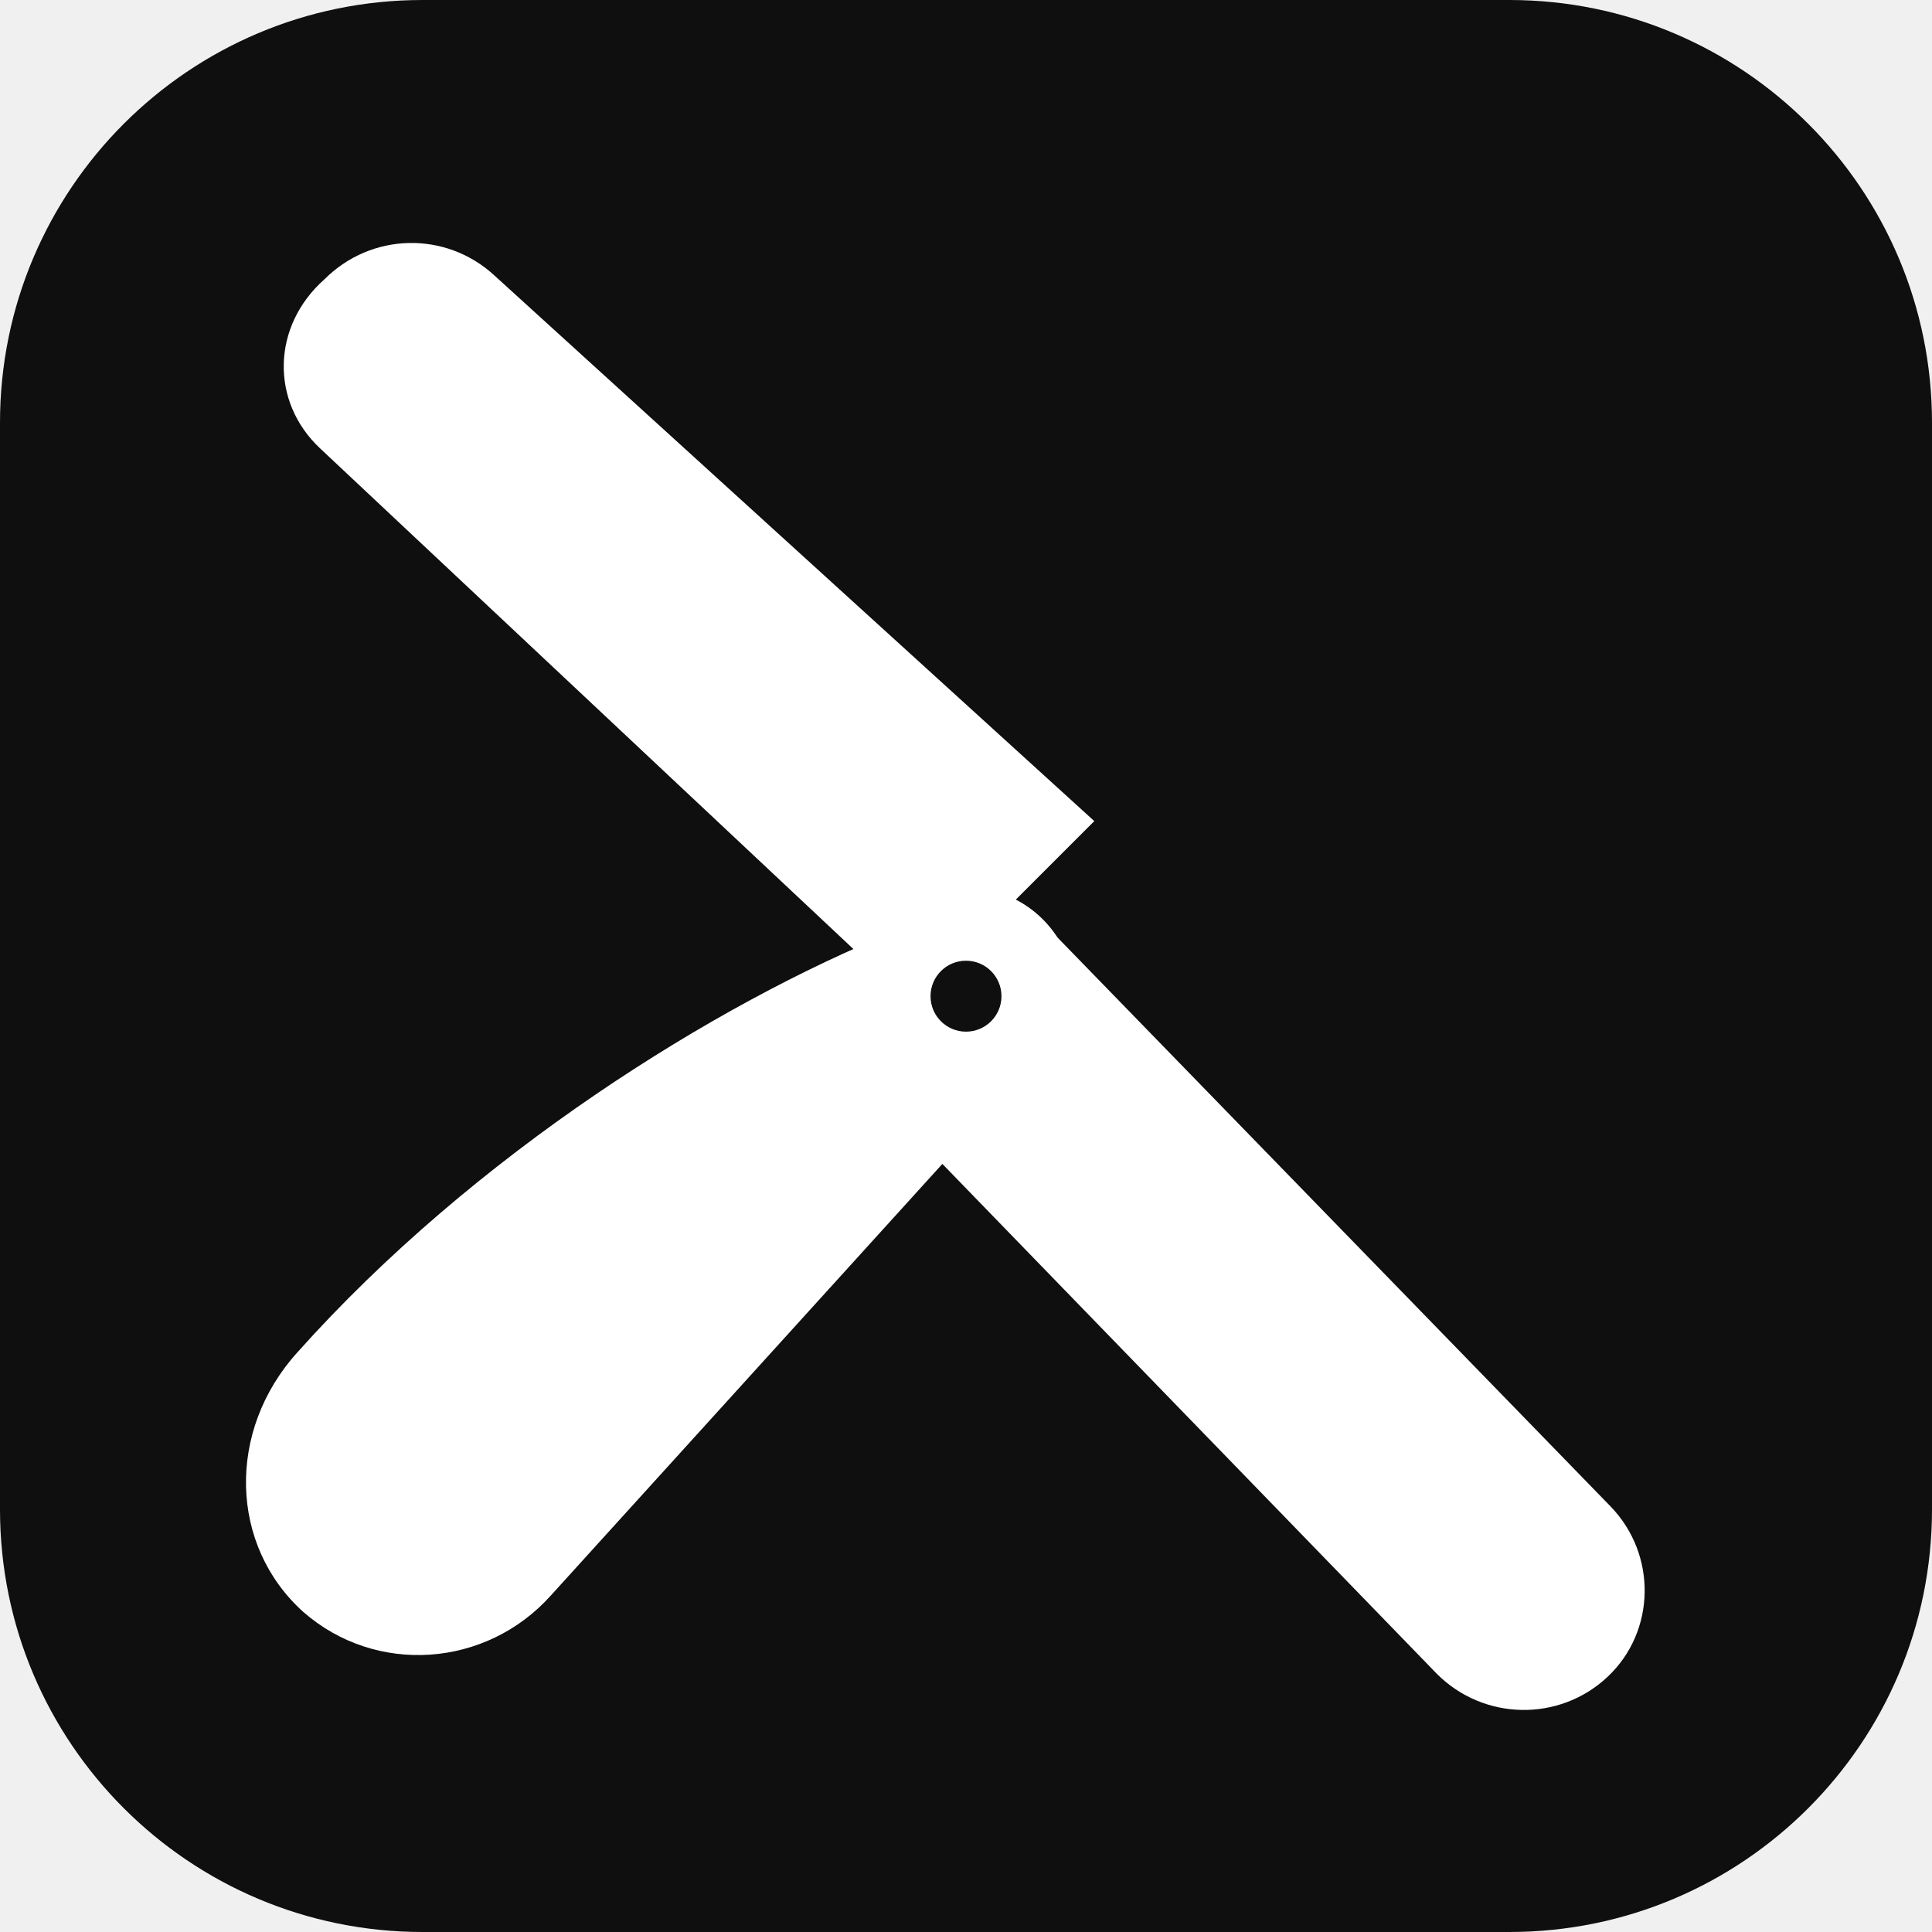
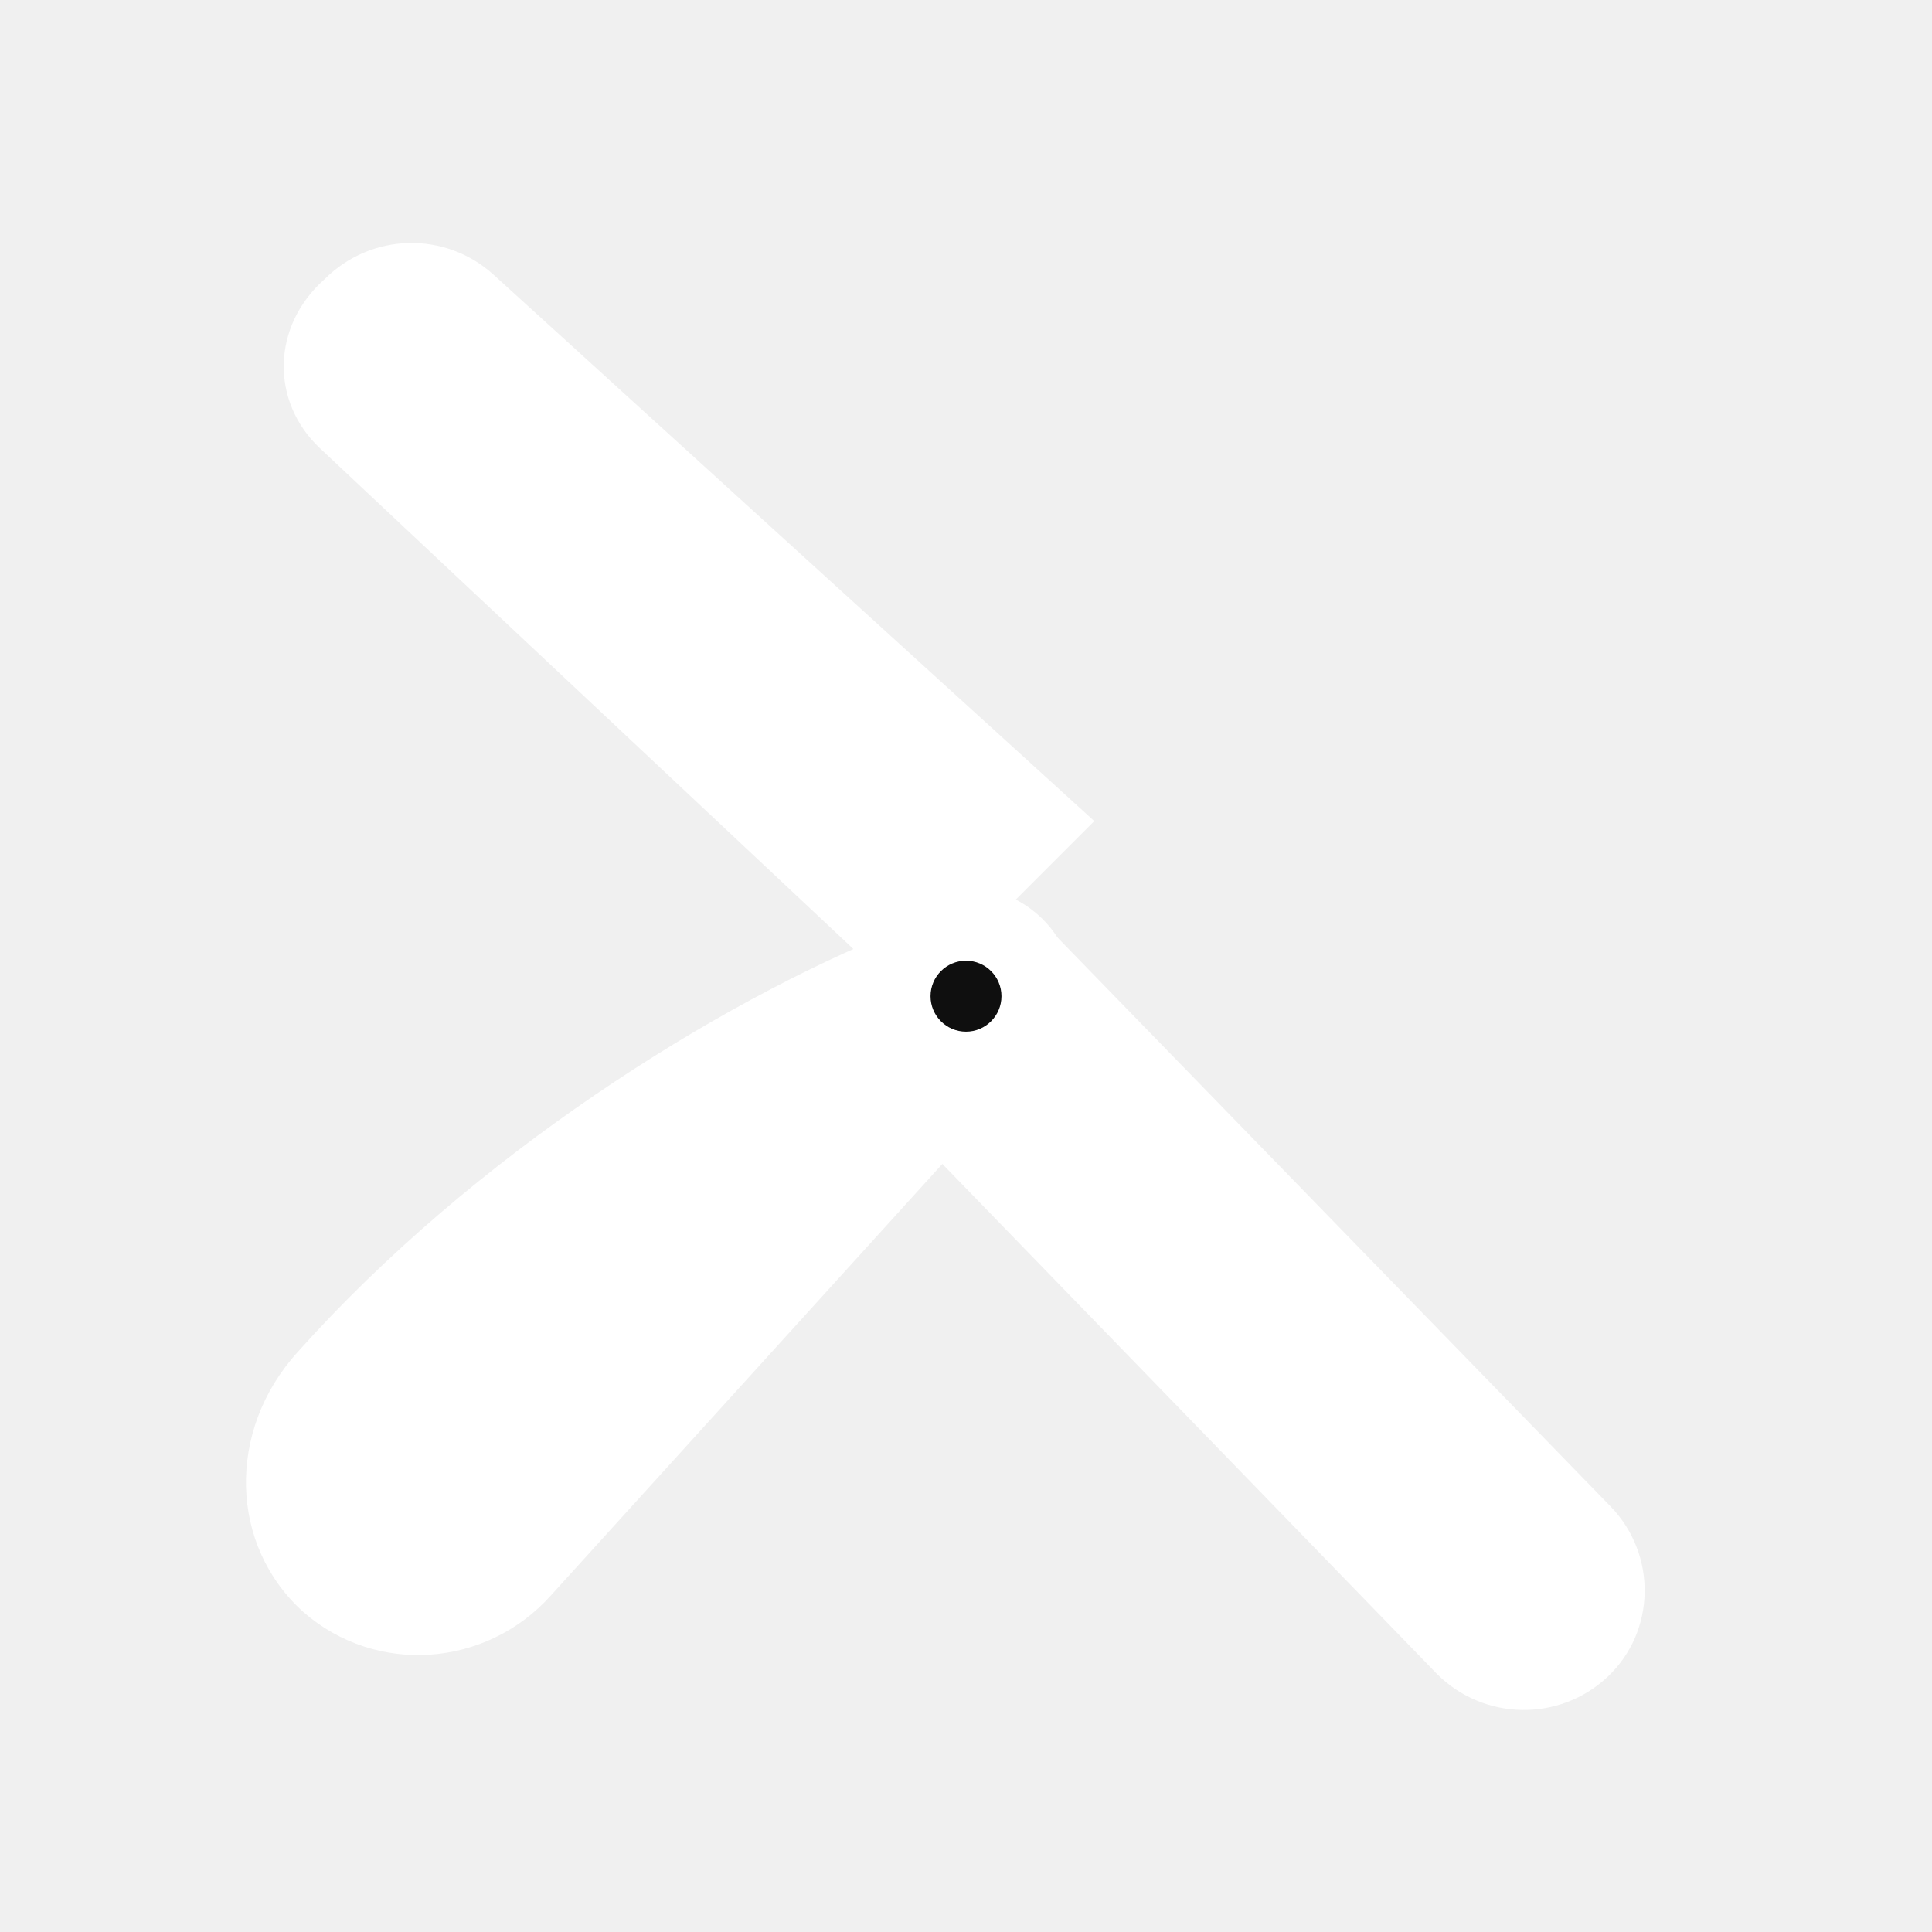
<svg xmlns="http://www.w3.org/2000/svg" viewBox="0 0 128 128">
-   <rect width="128" height="128" rx="28" fill="#0f0f0f" />
  <g fill="#fff">
    <path d="M21.5 18.5c3.1-3.1 8-3.2 11.2-.3l39.8 36.2-12.1 12.1-39.2-36.8c-3.3-3.1-3.2-8.1.3-11.2Z" />
    <path d="M59.3 61.7c-11.9 4.8-27.9 14.8-39.6 27.9-4.7 5.2-4.5 12.8.4 17.2 4.8 4.2 12.1 3.7 16.4-1.1L70.7 68 59.3 61.7Z" />
    <path d="m68.3 60.3 38.4 39.5c3.1 3.2 3 8.3-.2 11.3-3.2 3-8.2 2.9-11.3-.2L56.7 71.2l11.6-10.9Z" />
    <circle cx="64" cy="66" r="7.2" />
  </g>
  <circle cx="64" cy="66" r="2.35" fill="#0f0f0f" />
</svg>
